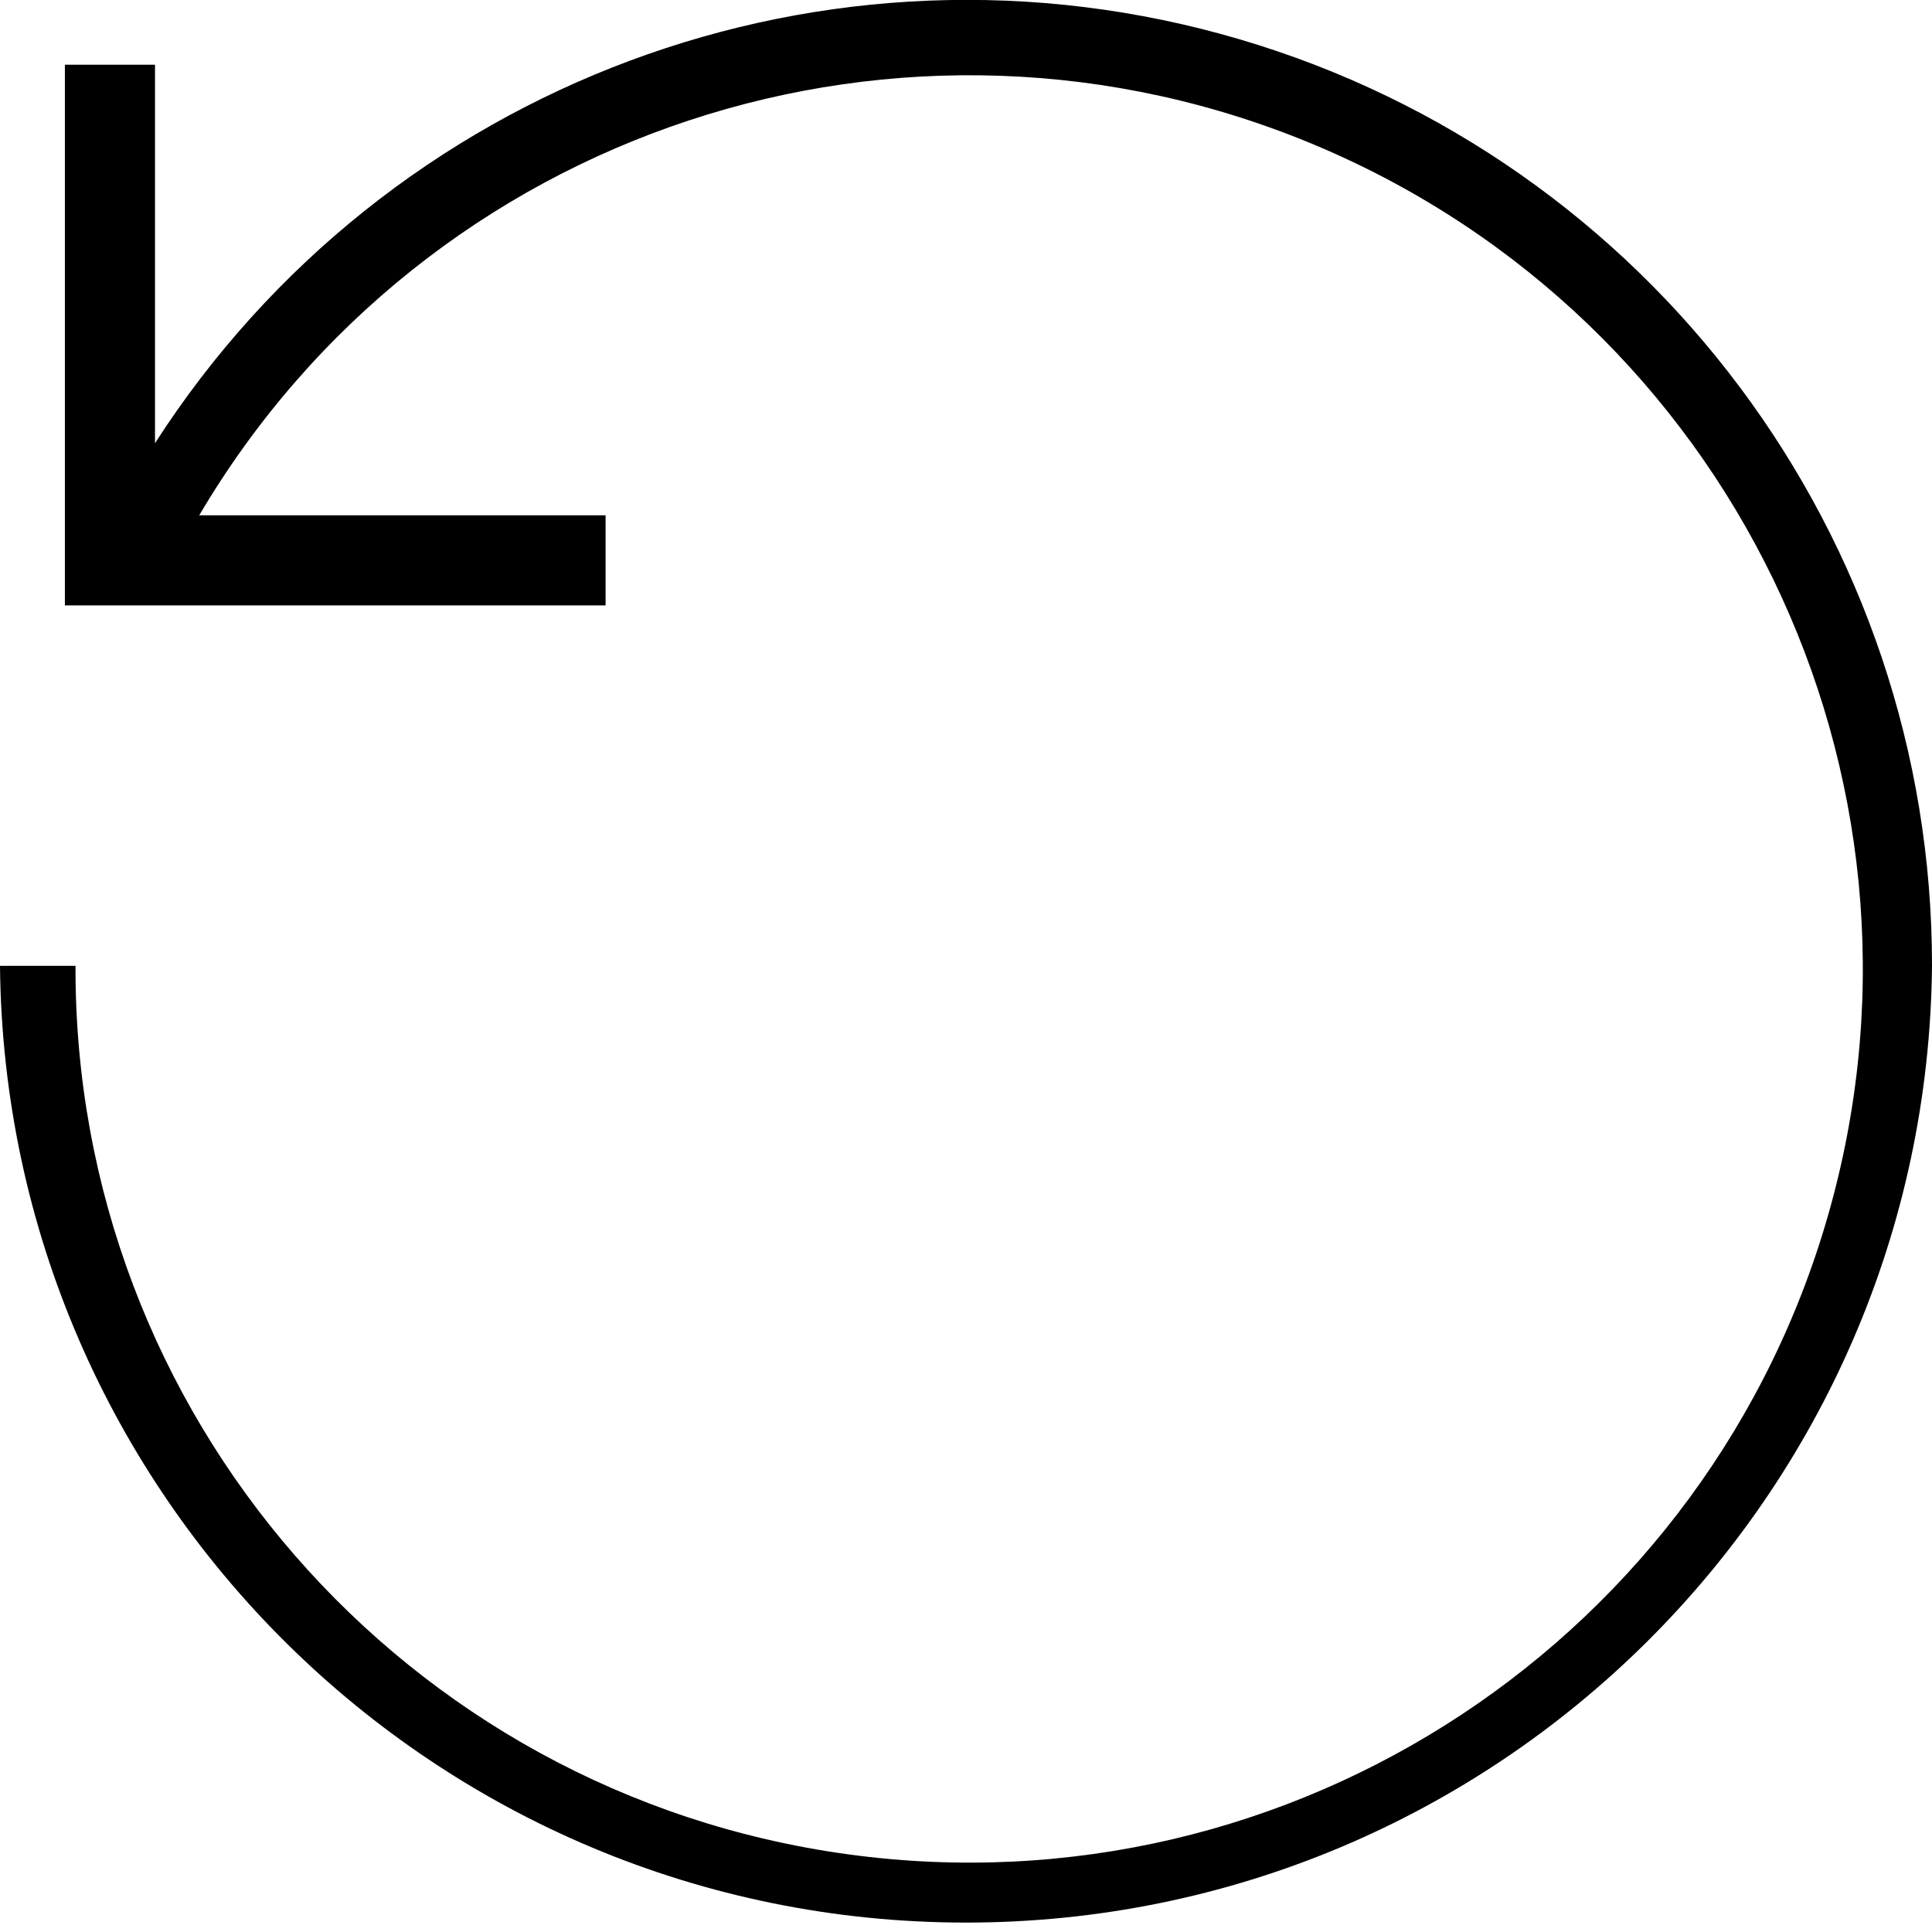
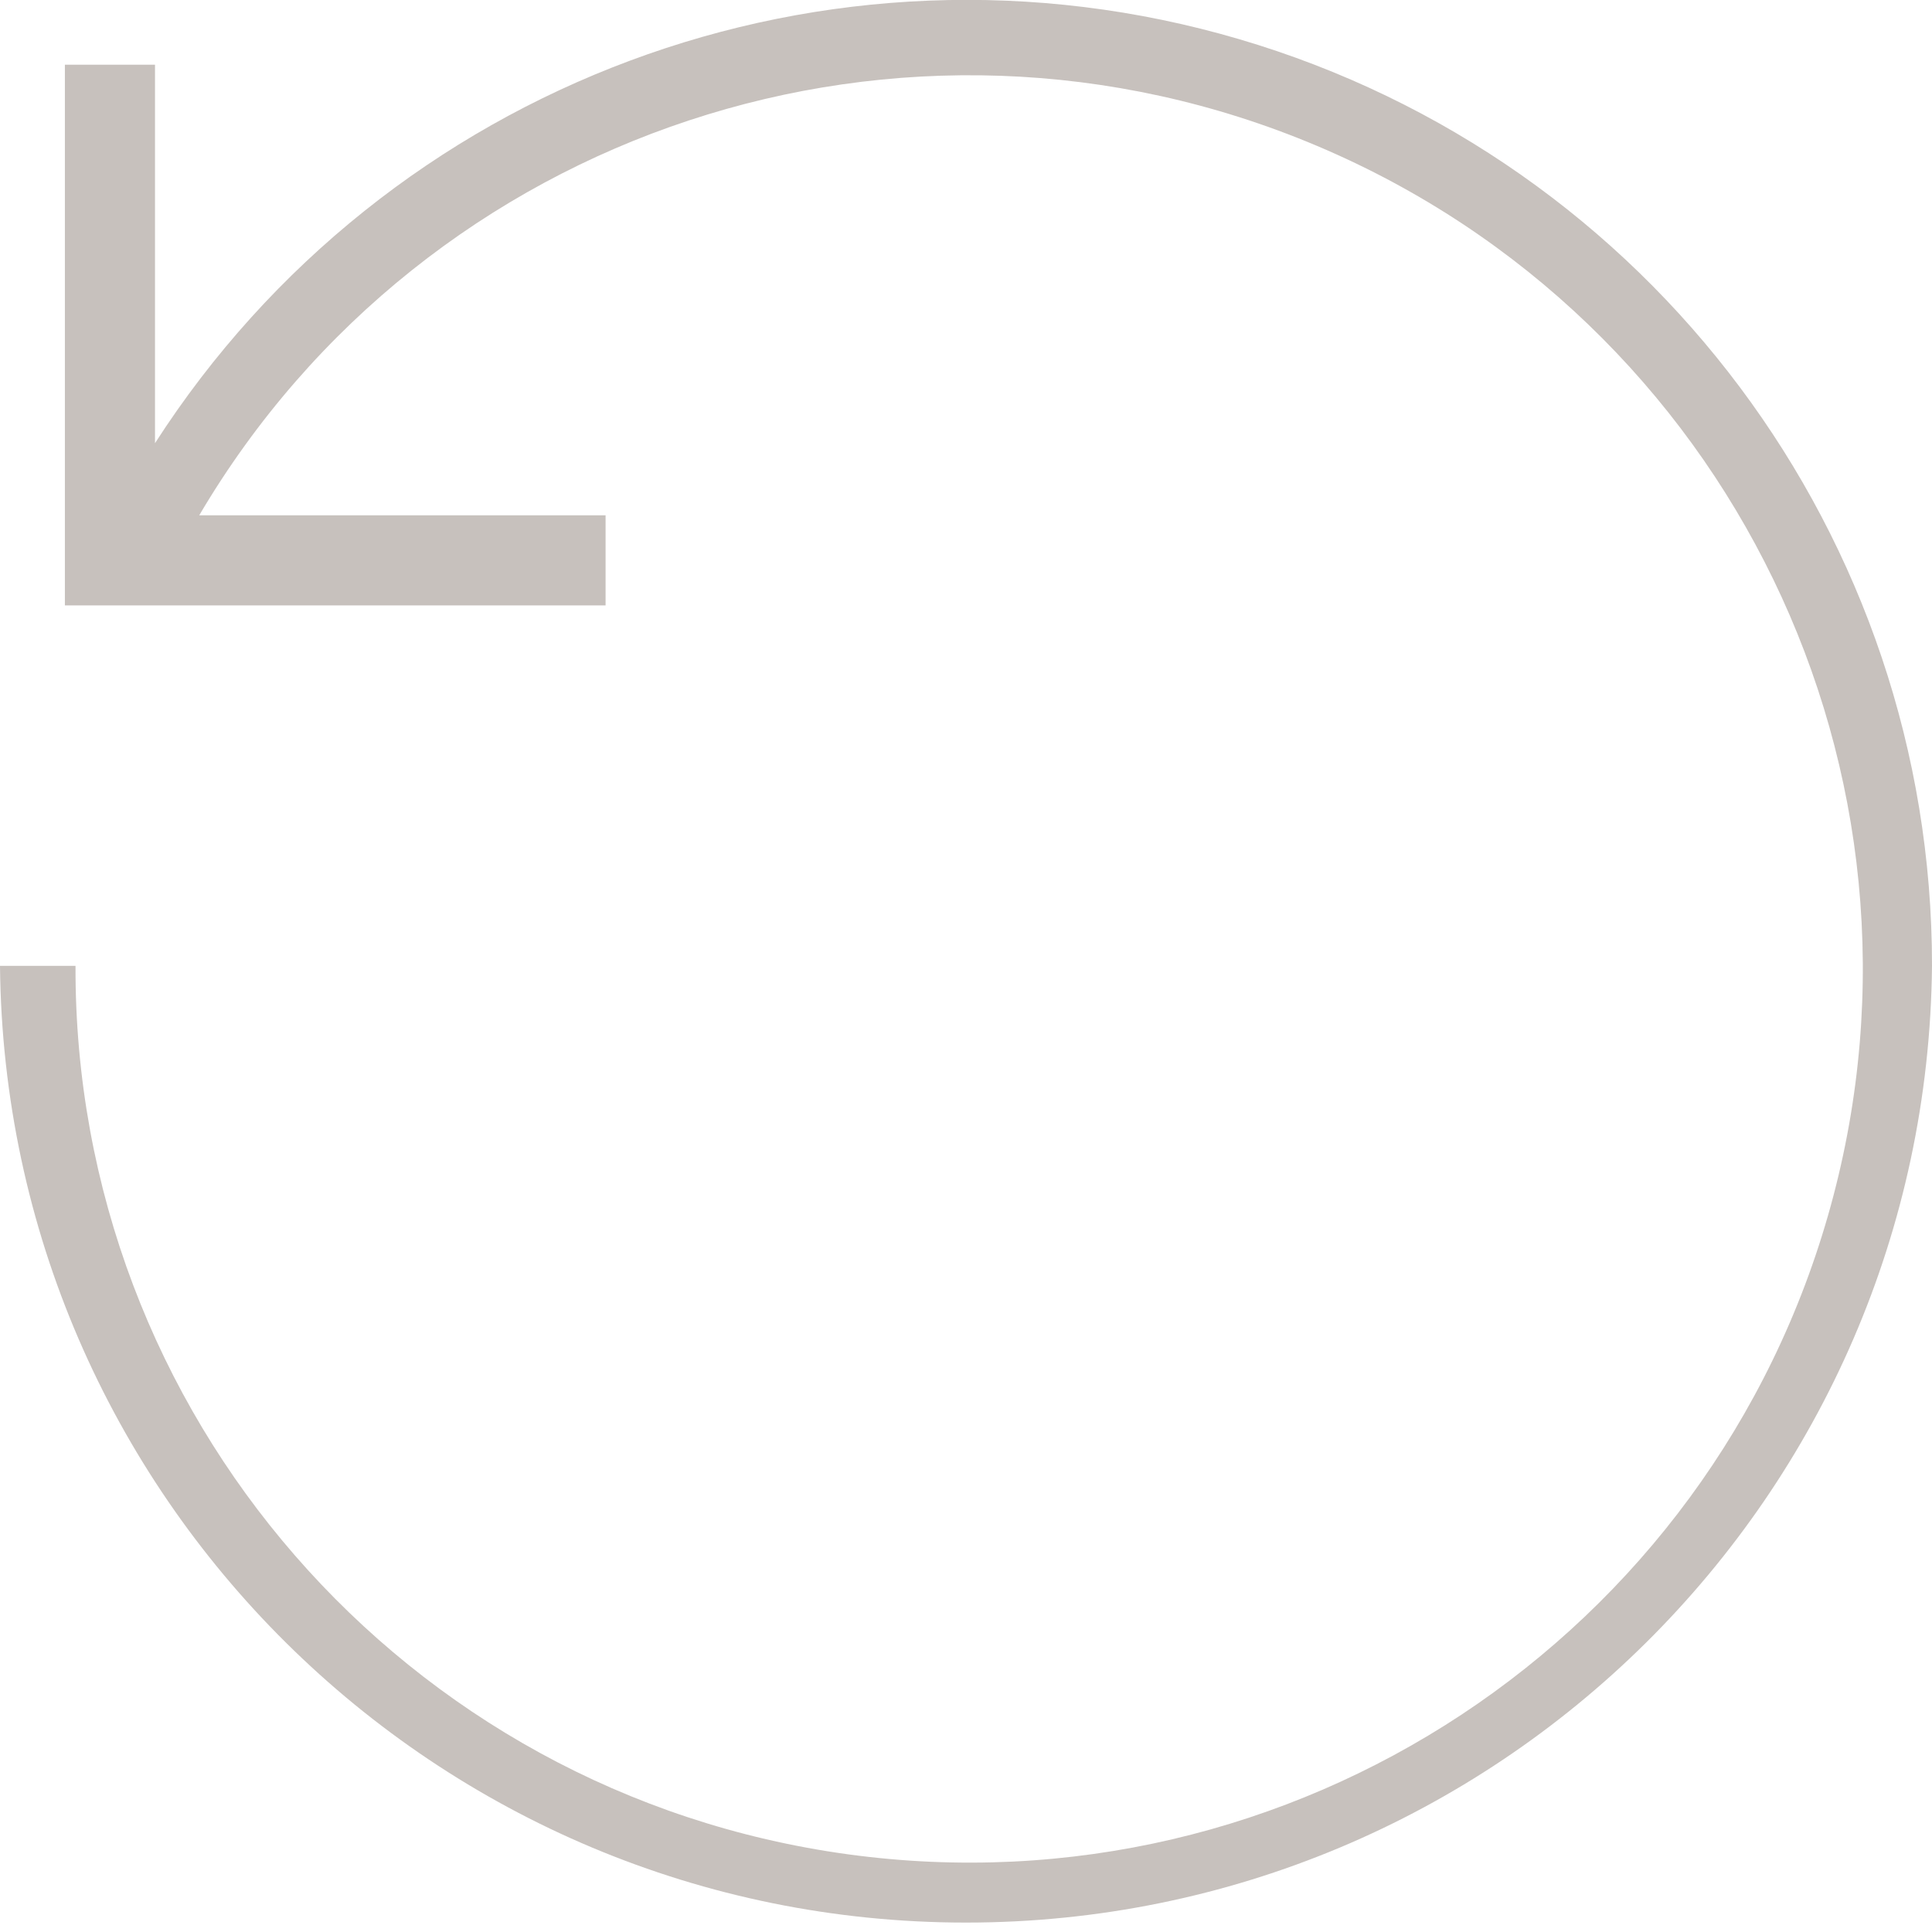
<svg xmlns="http://www.w3.org/2000/svg" width="714.633" height="714.599" viewBox="0 0 21.439 21.438">
-   <path d="M21.439 10.718a10.72 10.72 0 0 1-21.439 0h.838a9.916 9.916 0 1 0 1.373-5H6.72v1h-6v-6h1v4.2a10.71 10.71 0 0 1 19.719 5.8z" />
+   <path d="M21.439 10.718a10.72 10.72 0 0 1-21.439 0h.838a9.916 9.916 0 1 0 1.373-5H6.72v1h-6v-6h1v4.2a10.71 10.71 0 0 1 19.719 5.8z" fill="#c7c1bd" />
  <path fill="none" d="M-1.28-1.282h24v24h-24z" />
</svg>
